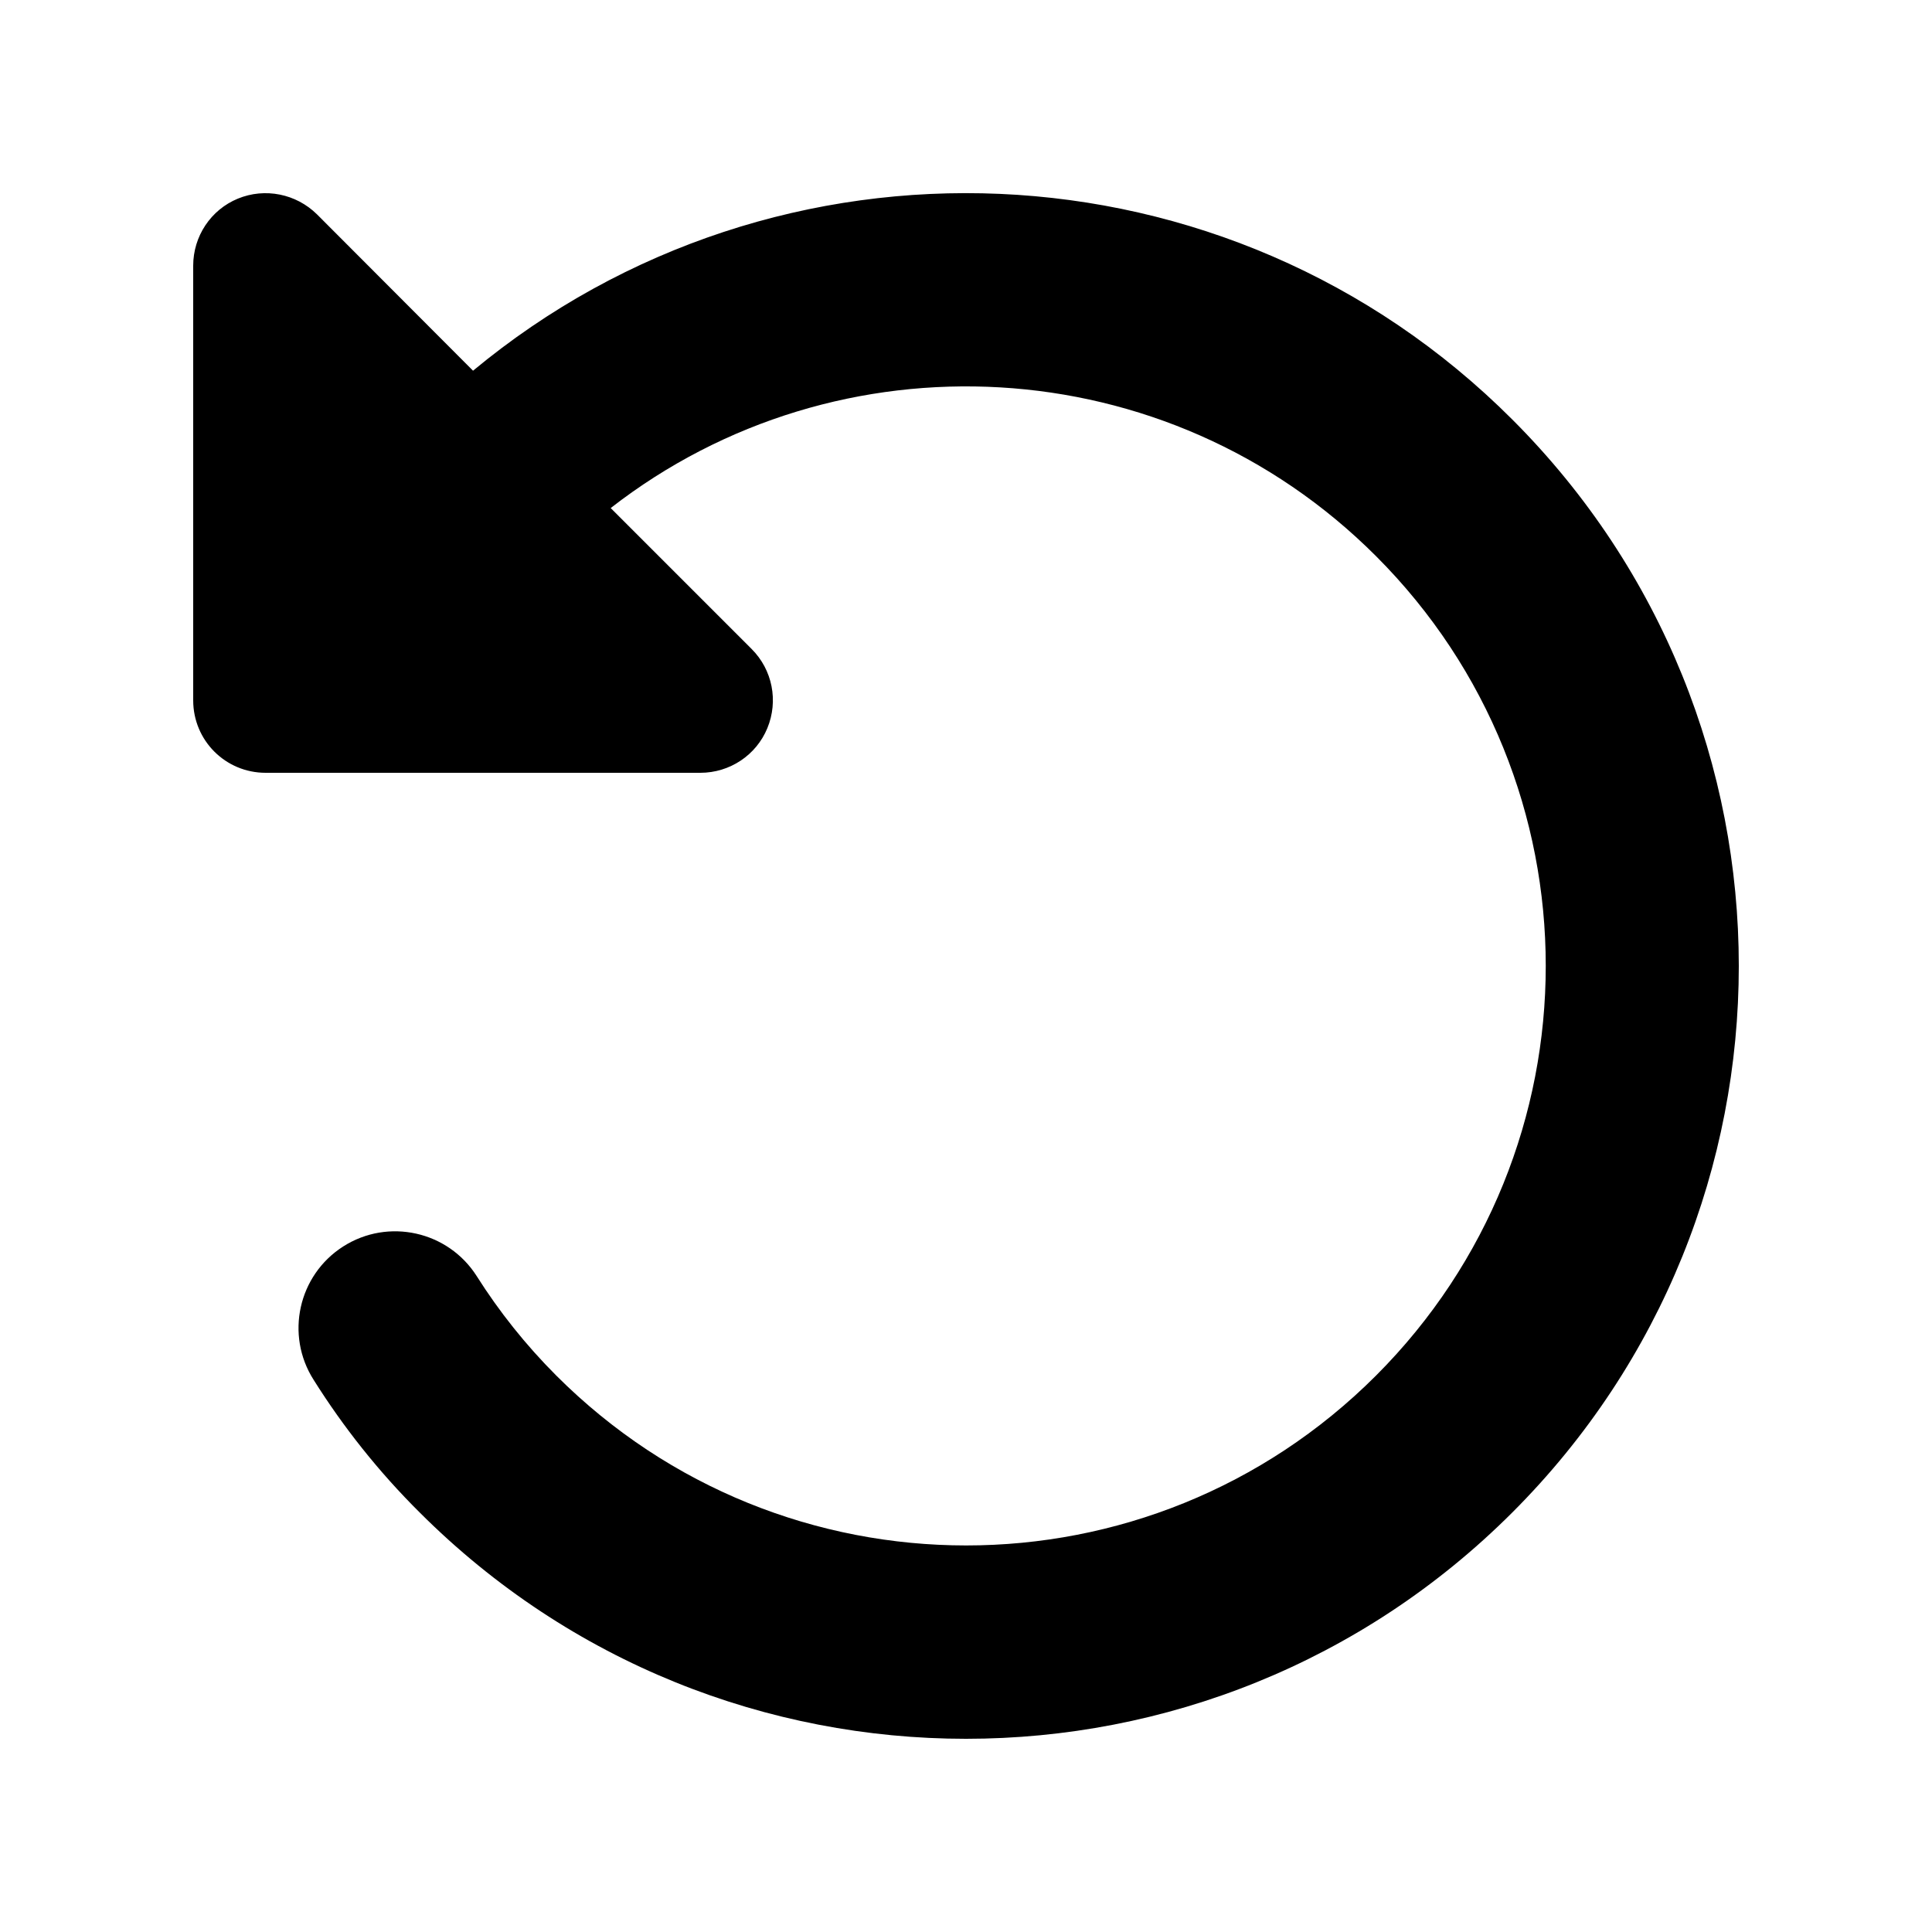
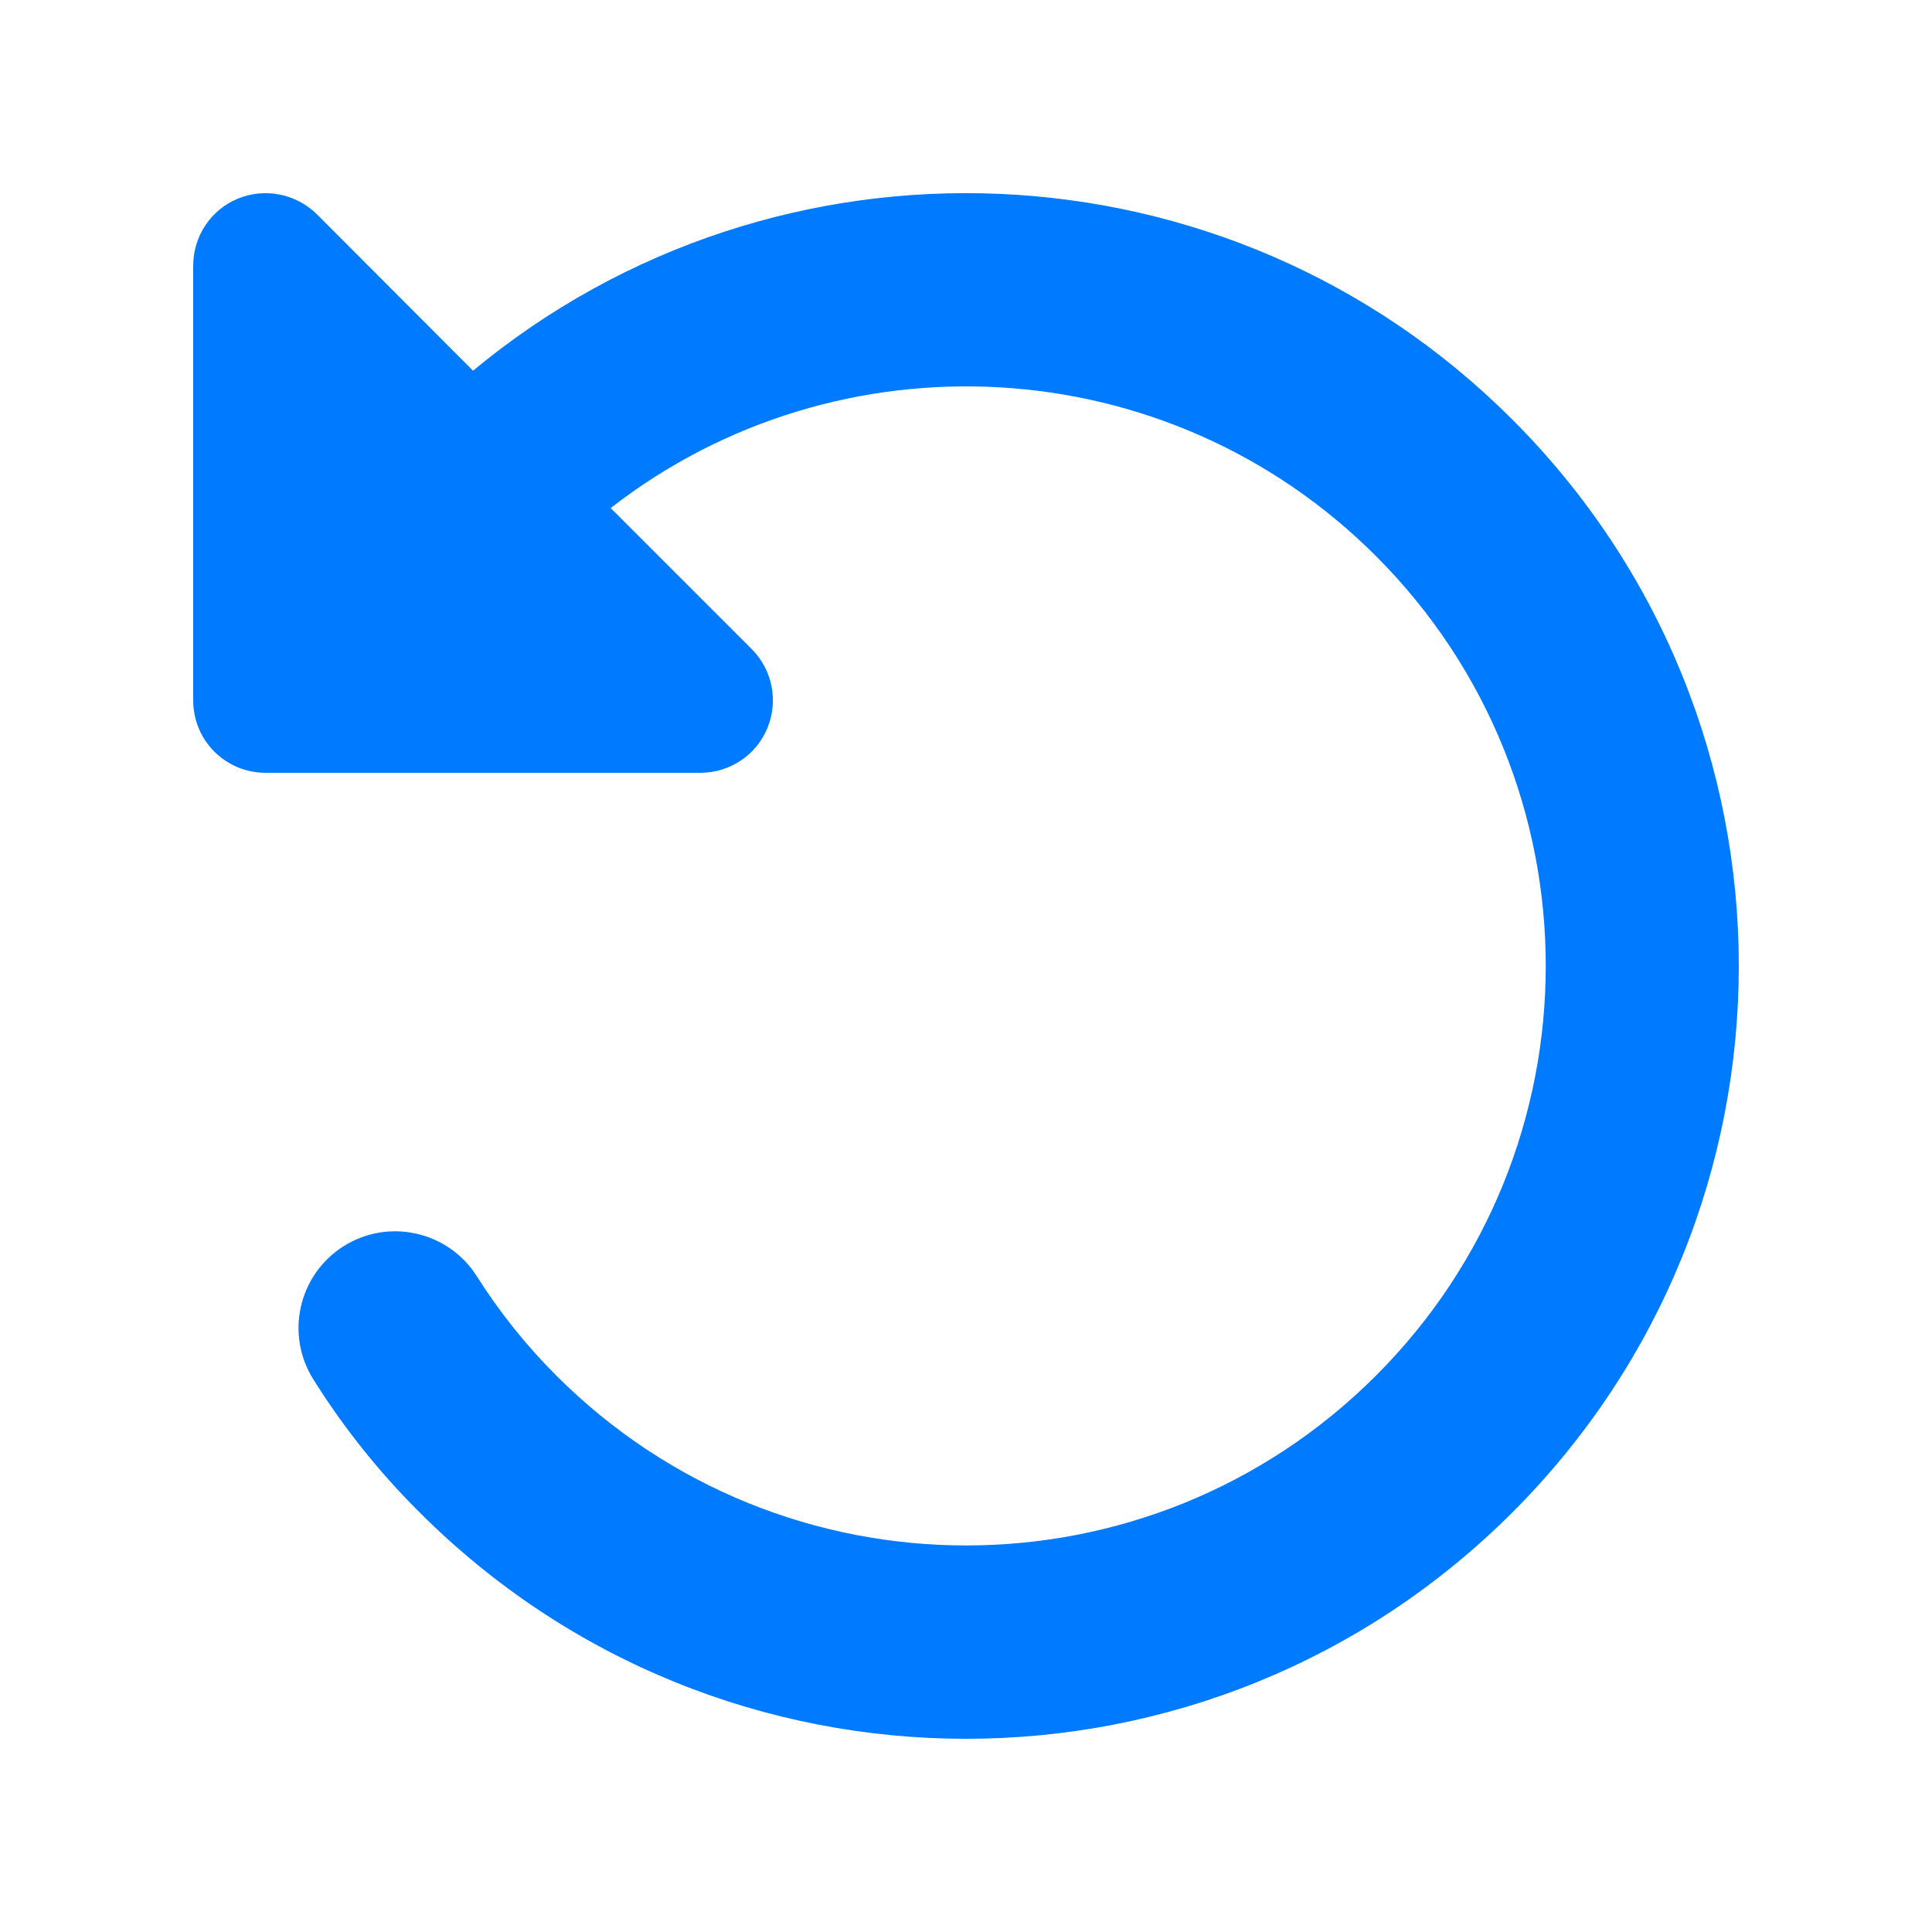
- <svg xmlns="http://www.w3.org/2000/svg" viewBox="0 0 640 640">
+ <svg xmlns="http://www.w3.org/2000/svg" viewBox="0 0 640 640" width="200" height="200">
+   <style>
+     path {
+       fill: #007BFF; /* Base interactive blue */
+       transition: fill 0.3s ease, transform 0.2s ease;
+       cursor: pointer;
+     }
+     path:hover {
+       fill: #339CFF; /* Lighter blue on hover */
+       transform: scale(1.05);
+     }
+     path:active {
+       fill: #0056D2; /* Darker blue when clicked */
+       transform: scale(0.98);
+     }
+   </style>
  <path d="M88 256L232 256C241.7 256 250.5 250.2 254.2 241.2C257.9 232.2 255.9 221.9 249 215L202.3 168.3C277.6 109.7 386.6 115 455.8 184.2C530.8 259.2 530.8 380.7 455.8 455.7C380.8 530.7 259.3 530.7 184.3 455.7C174.1 445.5 165.3 434.4 157.9 422.7C148.4 407.8 128.6 403.4 113.7 412.9C98.8 422.4 94.4 442.2 103.9 457.1C113.7 472.7 125.4 487.5 139 501C239 601 401 601 501 501C601 401 601 239 501 139C406.8 44.7 257.3 39.3 156.7 122.8L105 71C98.1 64.2 87.8 62.1 78.8 65.8C69.8 69.5 64 78.3 64 88L64 232C64 245.3 74.7 256 88 256z" />
</svg>
